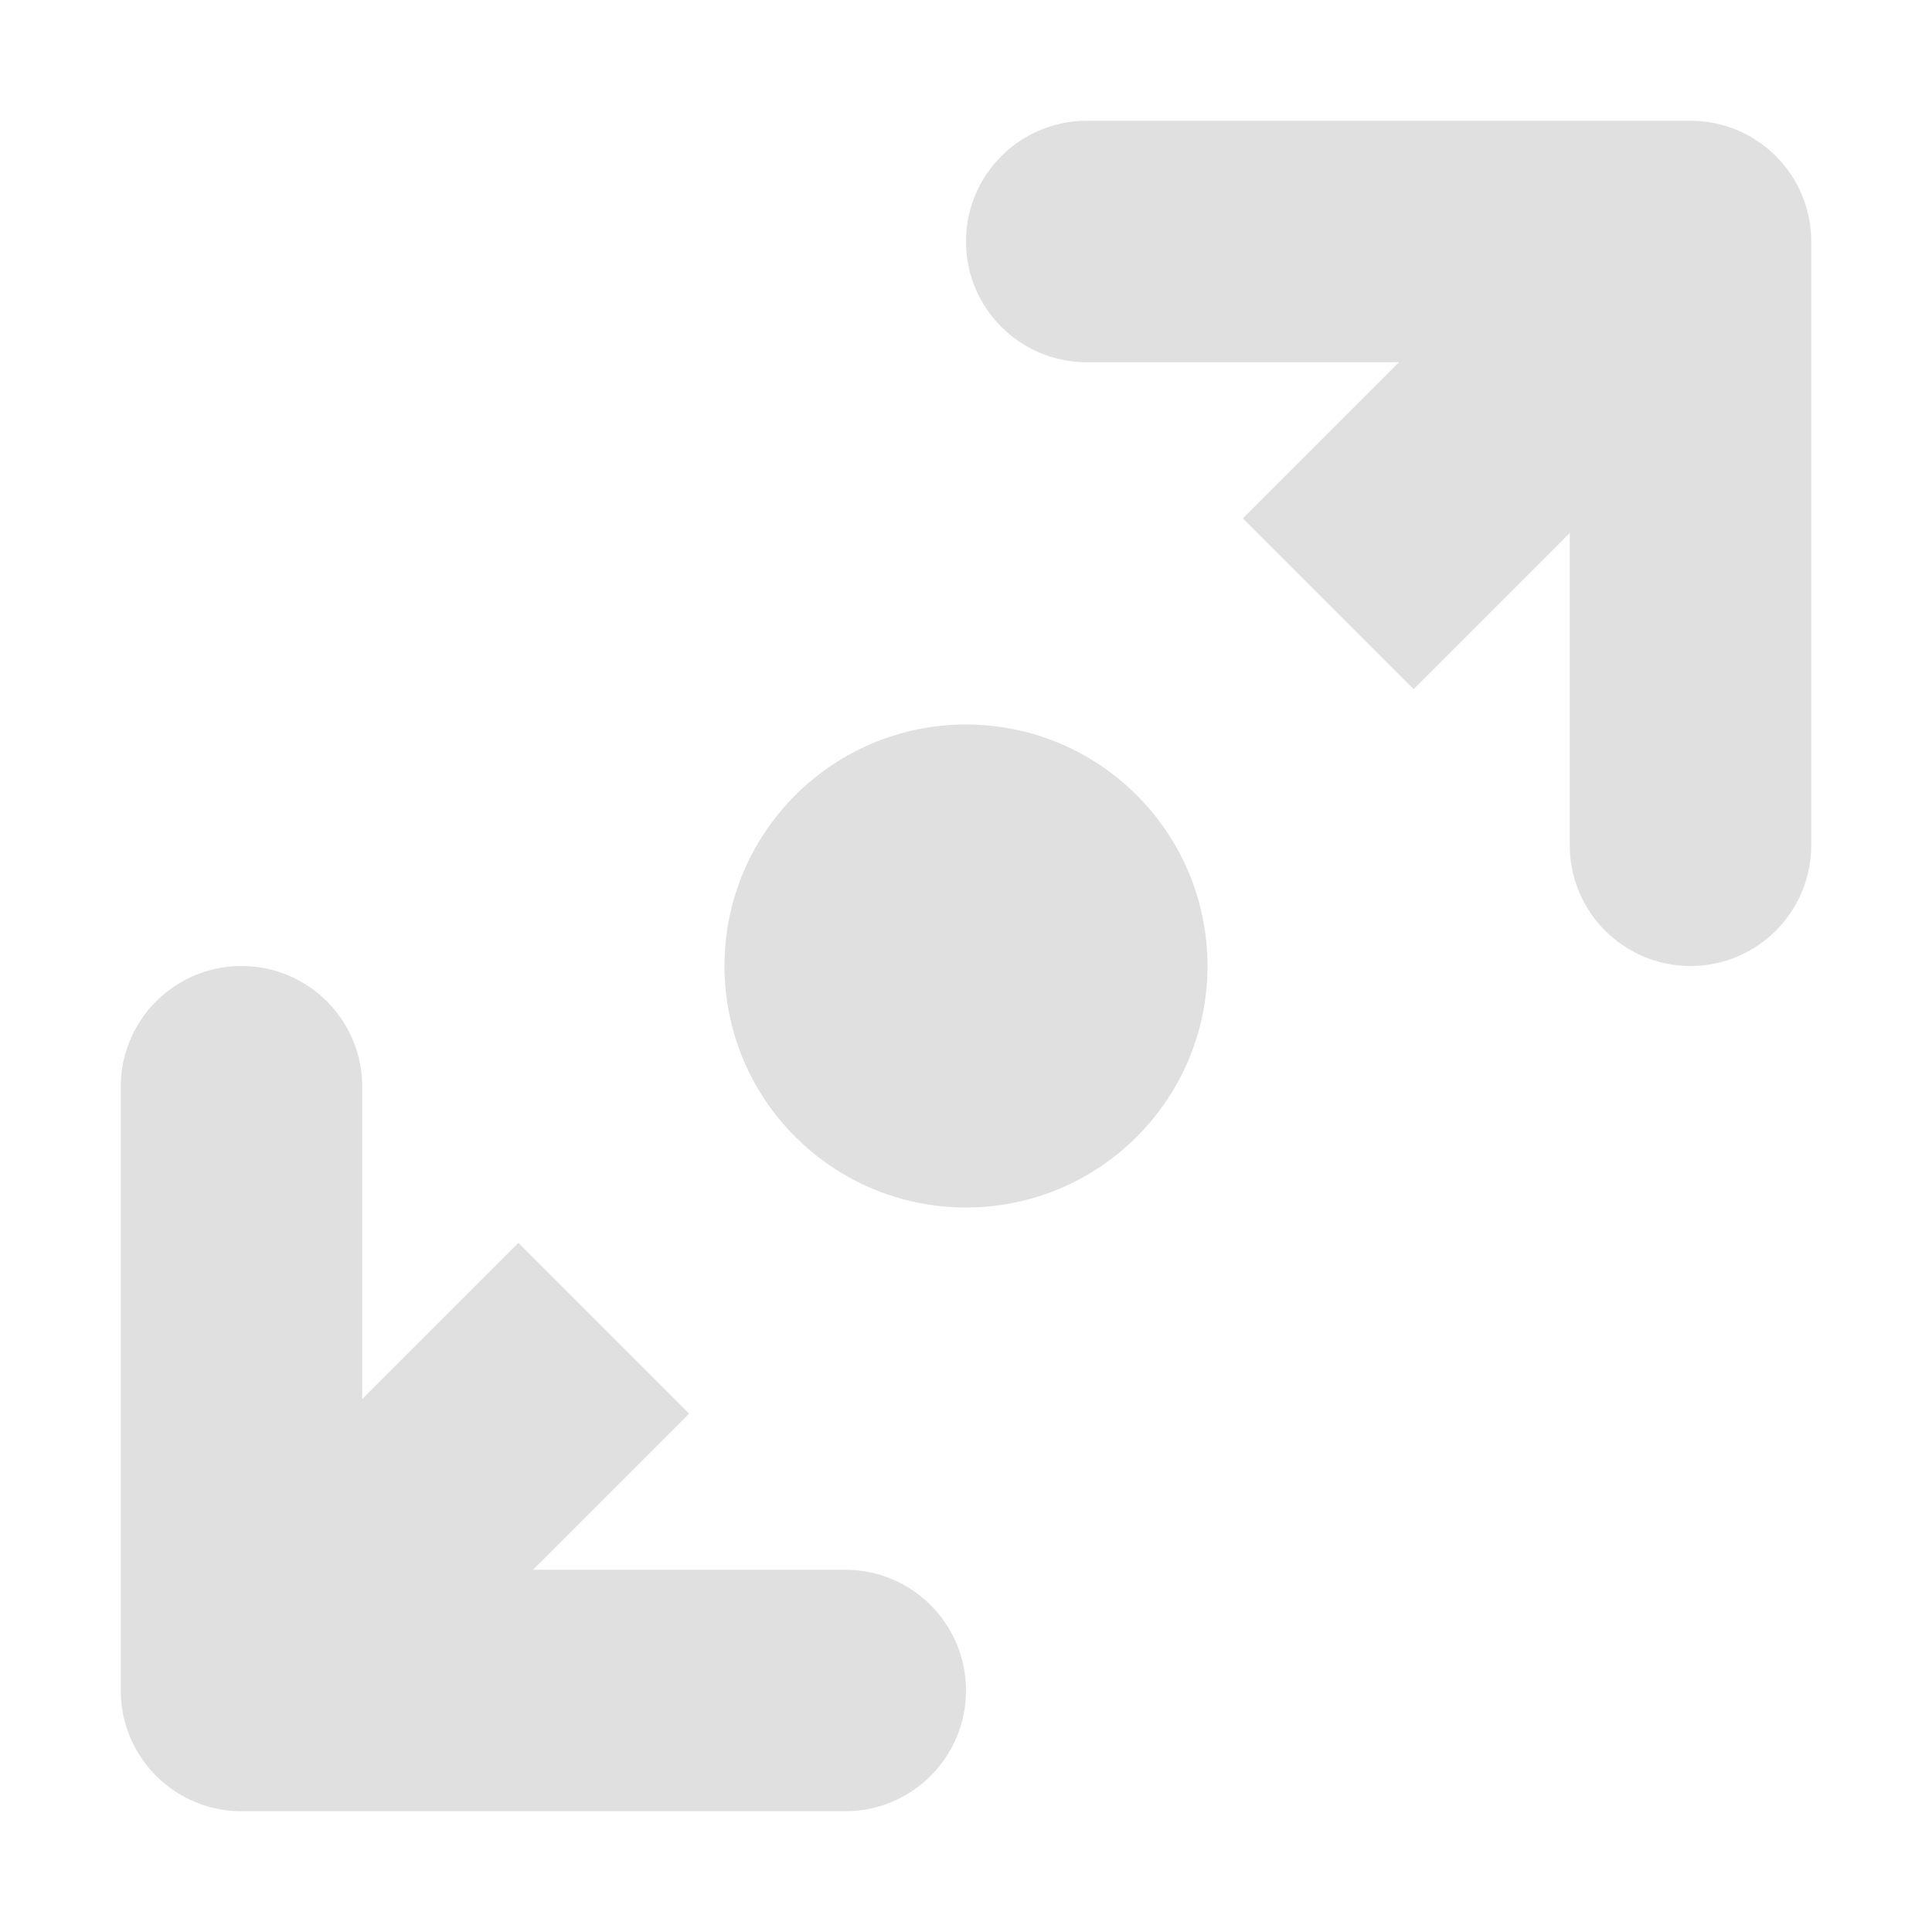
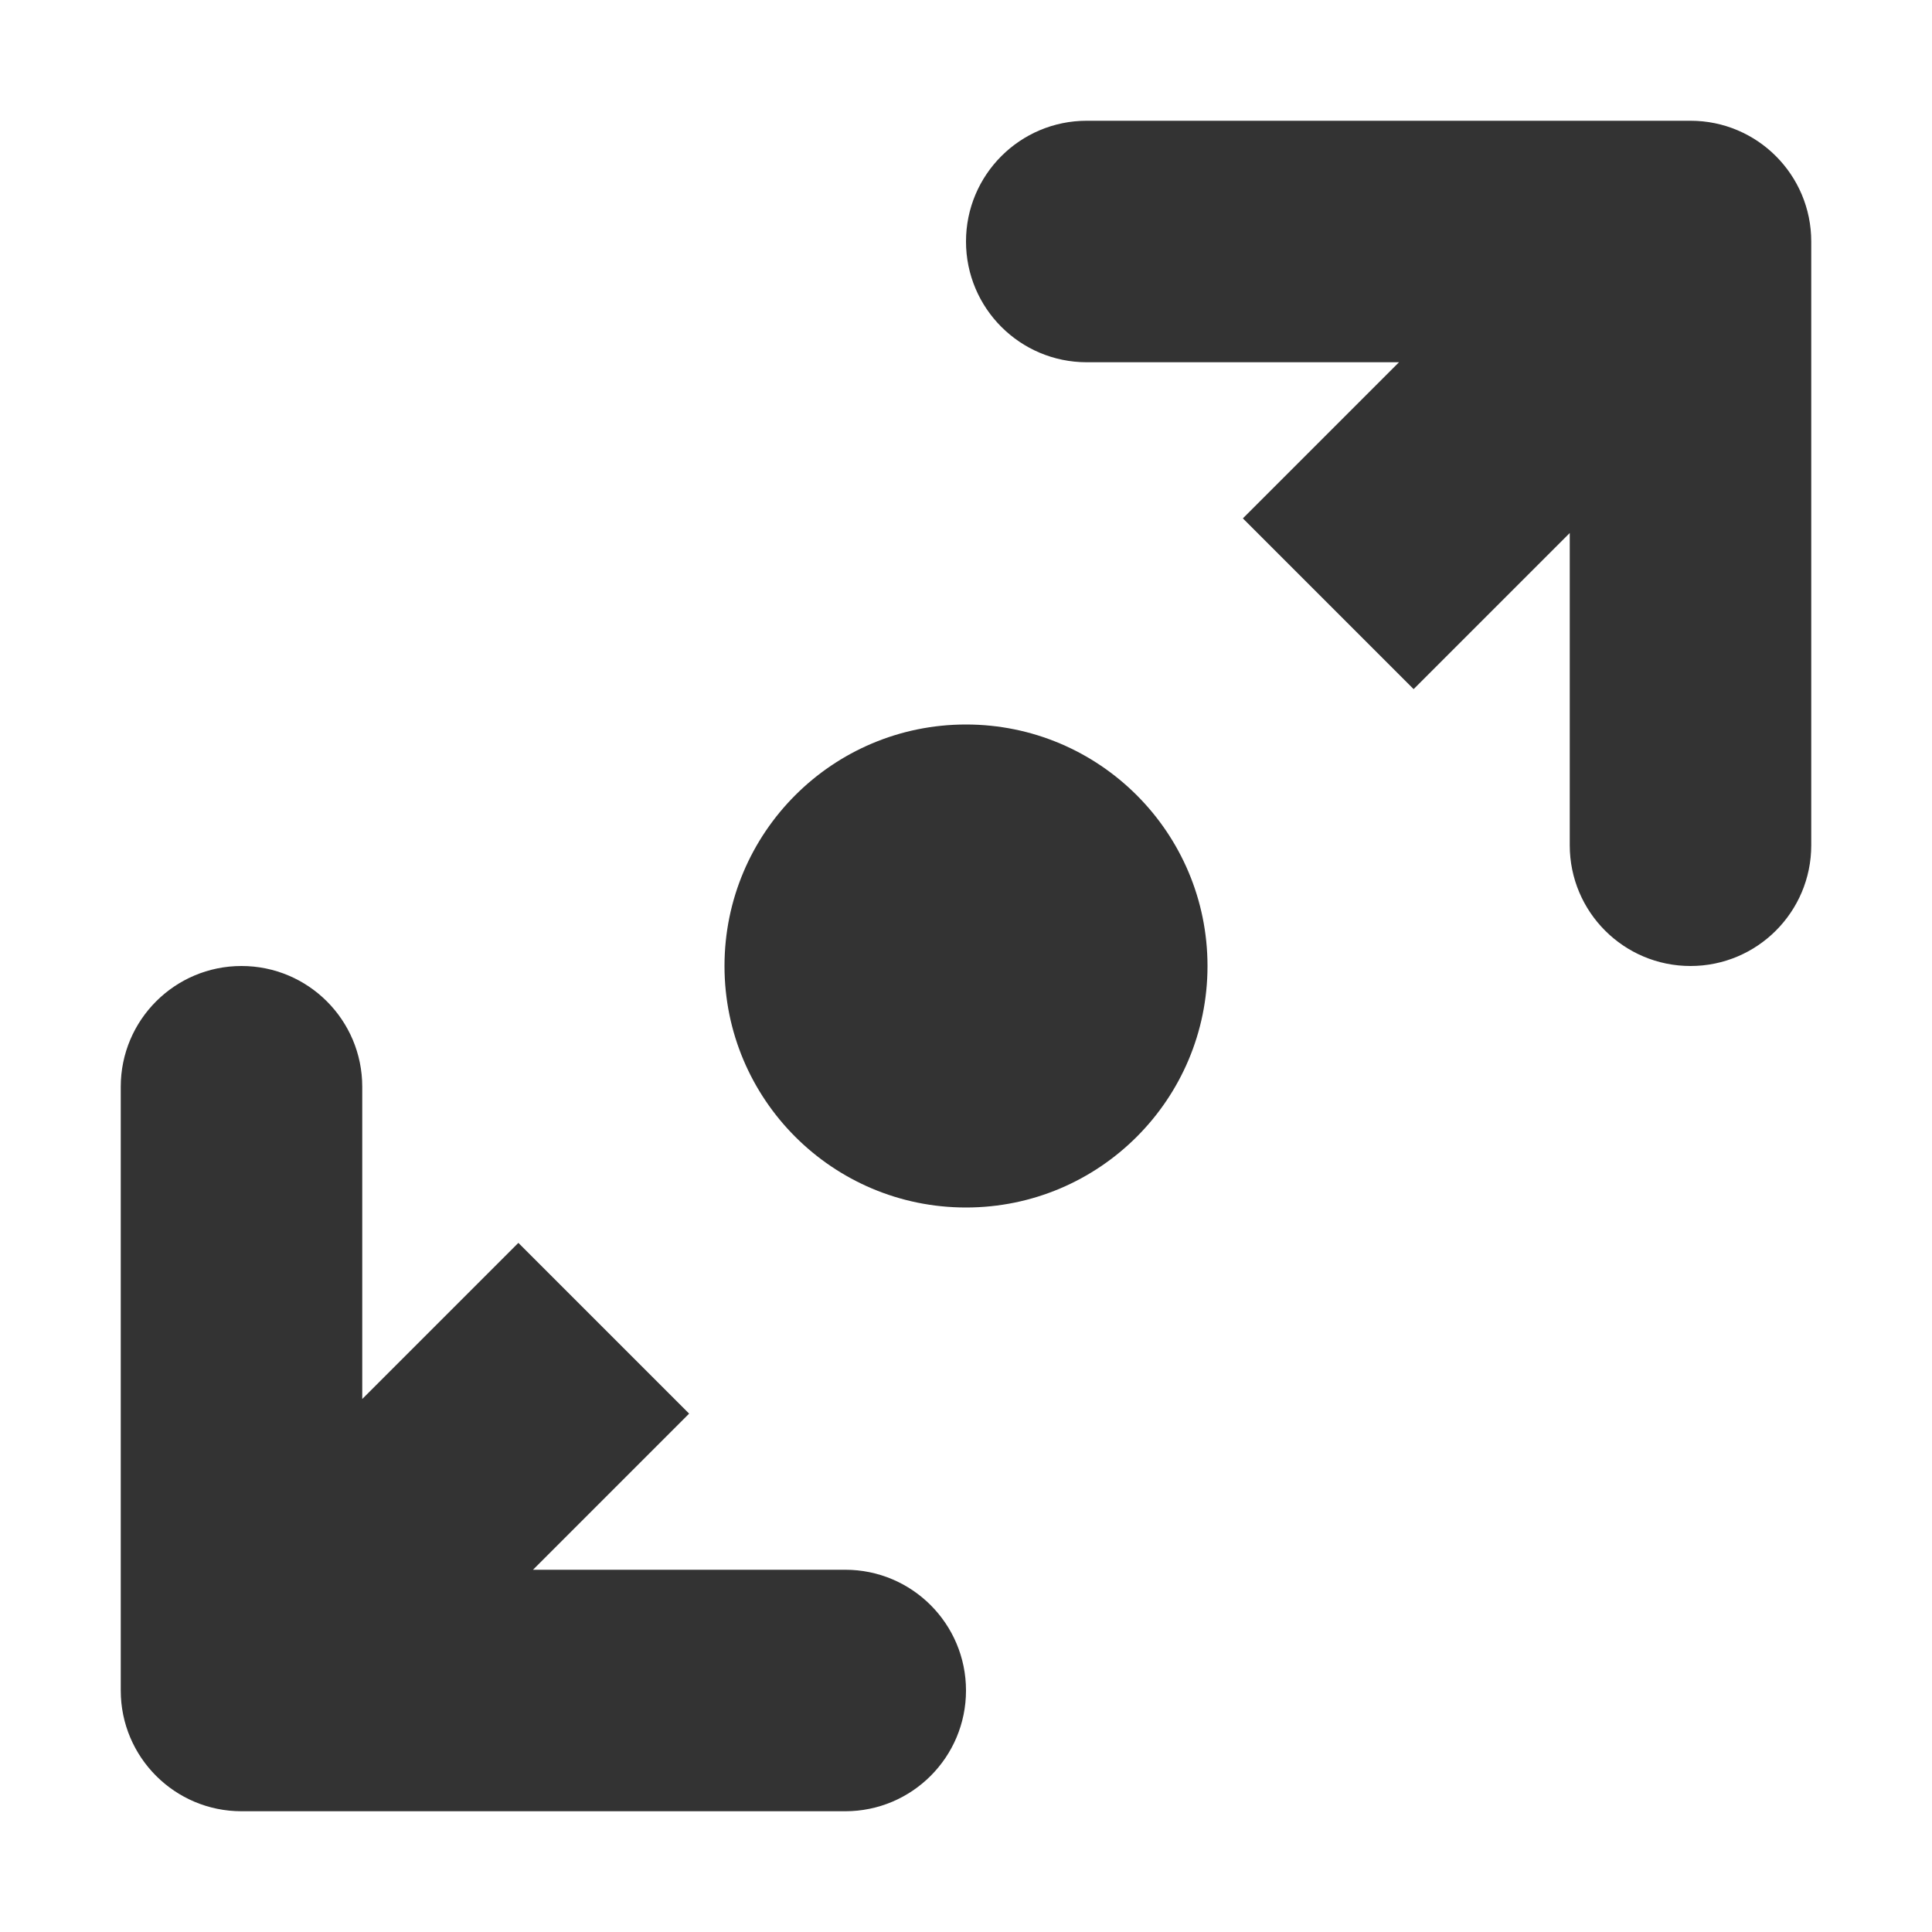
- <svg xmlns="http://www.w3.org/2000/svg" height="16" viewBox="0 0 16 16" width="16">
-   <path d="m9 1a1 1 0 0 0 -1 1 1 1 0 0 0 1 1h2.586l-1.293 1.293 1.414 1.414 1.293-1.293v2.586a1 1 0 0 0 1 1 1 1 0 0 0 1-1v-5a1 1 0 0 0 -1-1zm-1 5a2 2 0 0 0 -2 2 2 2 0 0 0 2 2 2 2 0 0 0 2-2 2 2 0 0 0 -2-2zm-6 2a1 1 0 0 0 -1 1v5a1 1 0 0 0 1 1h5a1 1 0 0 0 1-1 1 1 0 0 0 -1-1h-2.586l1.293-1.293-1.414-1.414-1.293 1.293v-2.586a1 1 0 0 0 -1-1z" fill="#e0e0e0" fill-opacity=".996" />
+ <svg xmlns="http://www.w3.org/2000/svg" height="16" viewBox="0 0 16 16" width="16" version="1.1" id="svg256">
+   <defs id="defs260" />
+   <path d="m9 1a1 1 0 0 0 -1 1 1 1 0 0 0 1 1h2.586l-1.293 1.293 1.414 1.414 1.293-1.293v2.586a1 1 0 0 0 1 1 1 1 0 0 0 1-1v-5a1 1 0 0 0 -1-1zm-1 5a2 2 0 0 0 -2 2 2 2 0 0 0 2 2 2 2 0 0 0 2-2 2 2 0 0 0 -2-2zm-6 2a1 1 0 0 0 -1 1v5a1 1 0 0 0 1 1h5a1 1 0 0 0 1-1 1 1 0 0 0 -1-1h-2.586l1.293-1.293-1.414-1.414-1.293 1.293v-2.586a1 1 0 0 0 -1-1z" fill="#e0e0e0" fill-opacity=".996" id="path254" style="fill:#333333" />
</svg>
